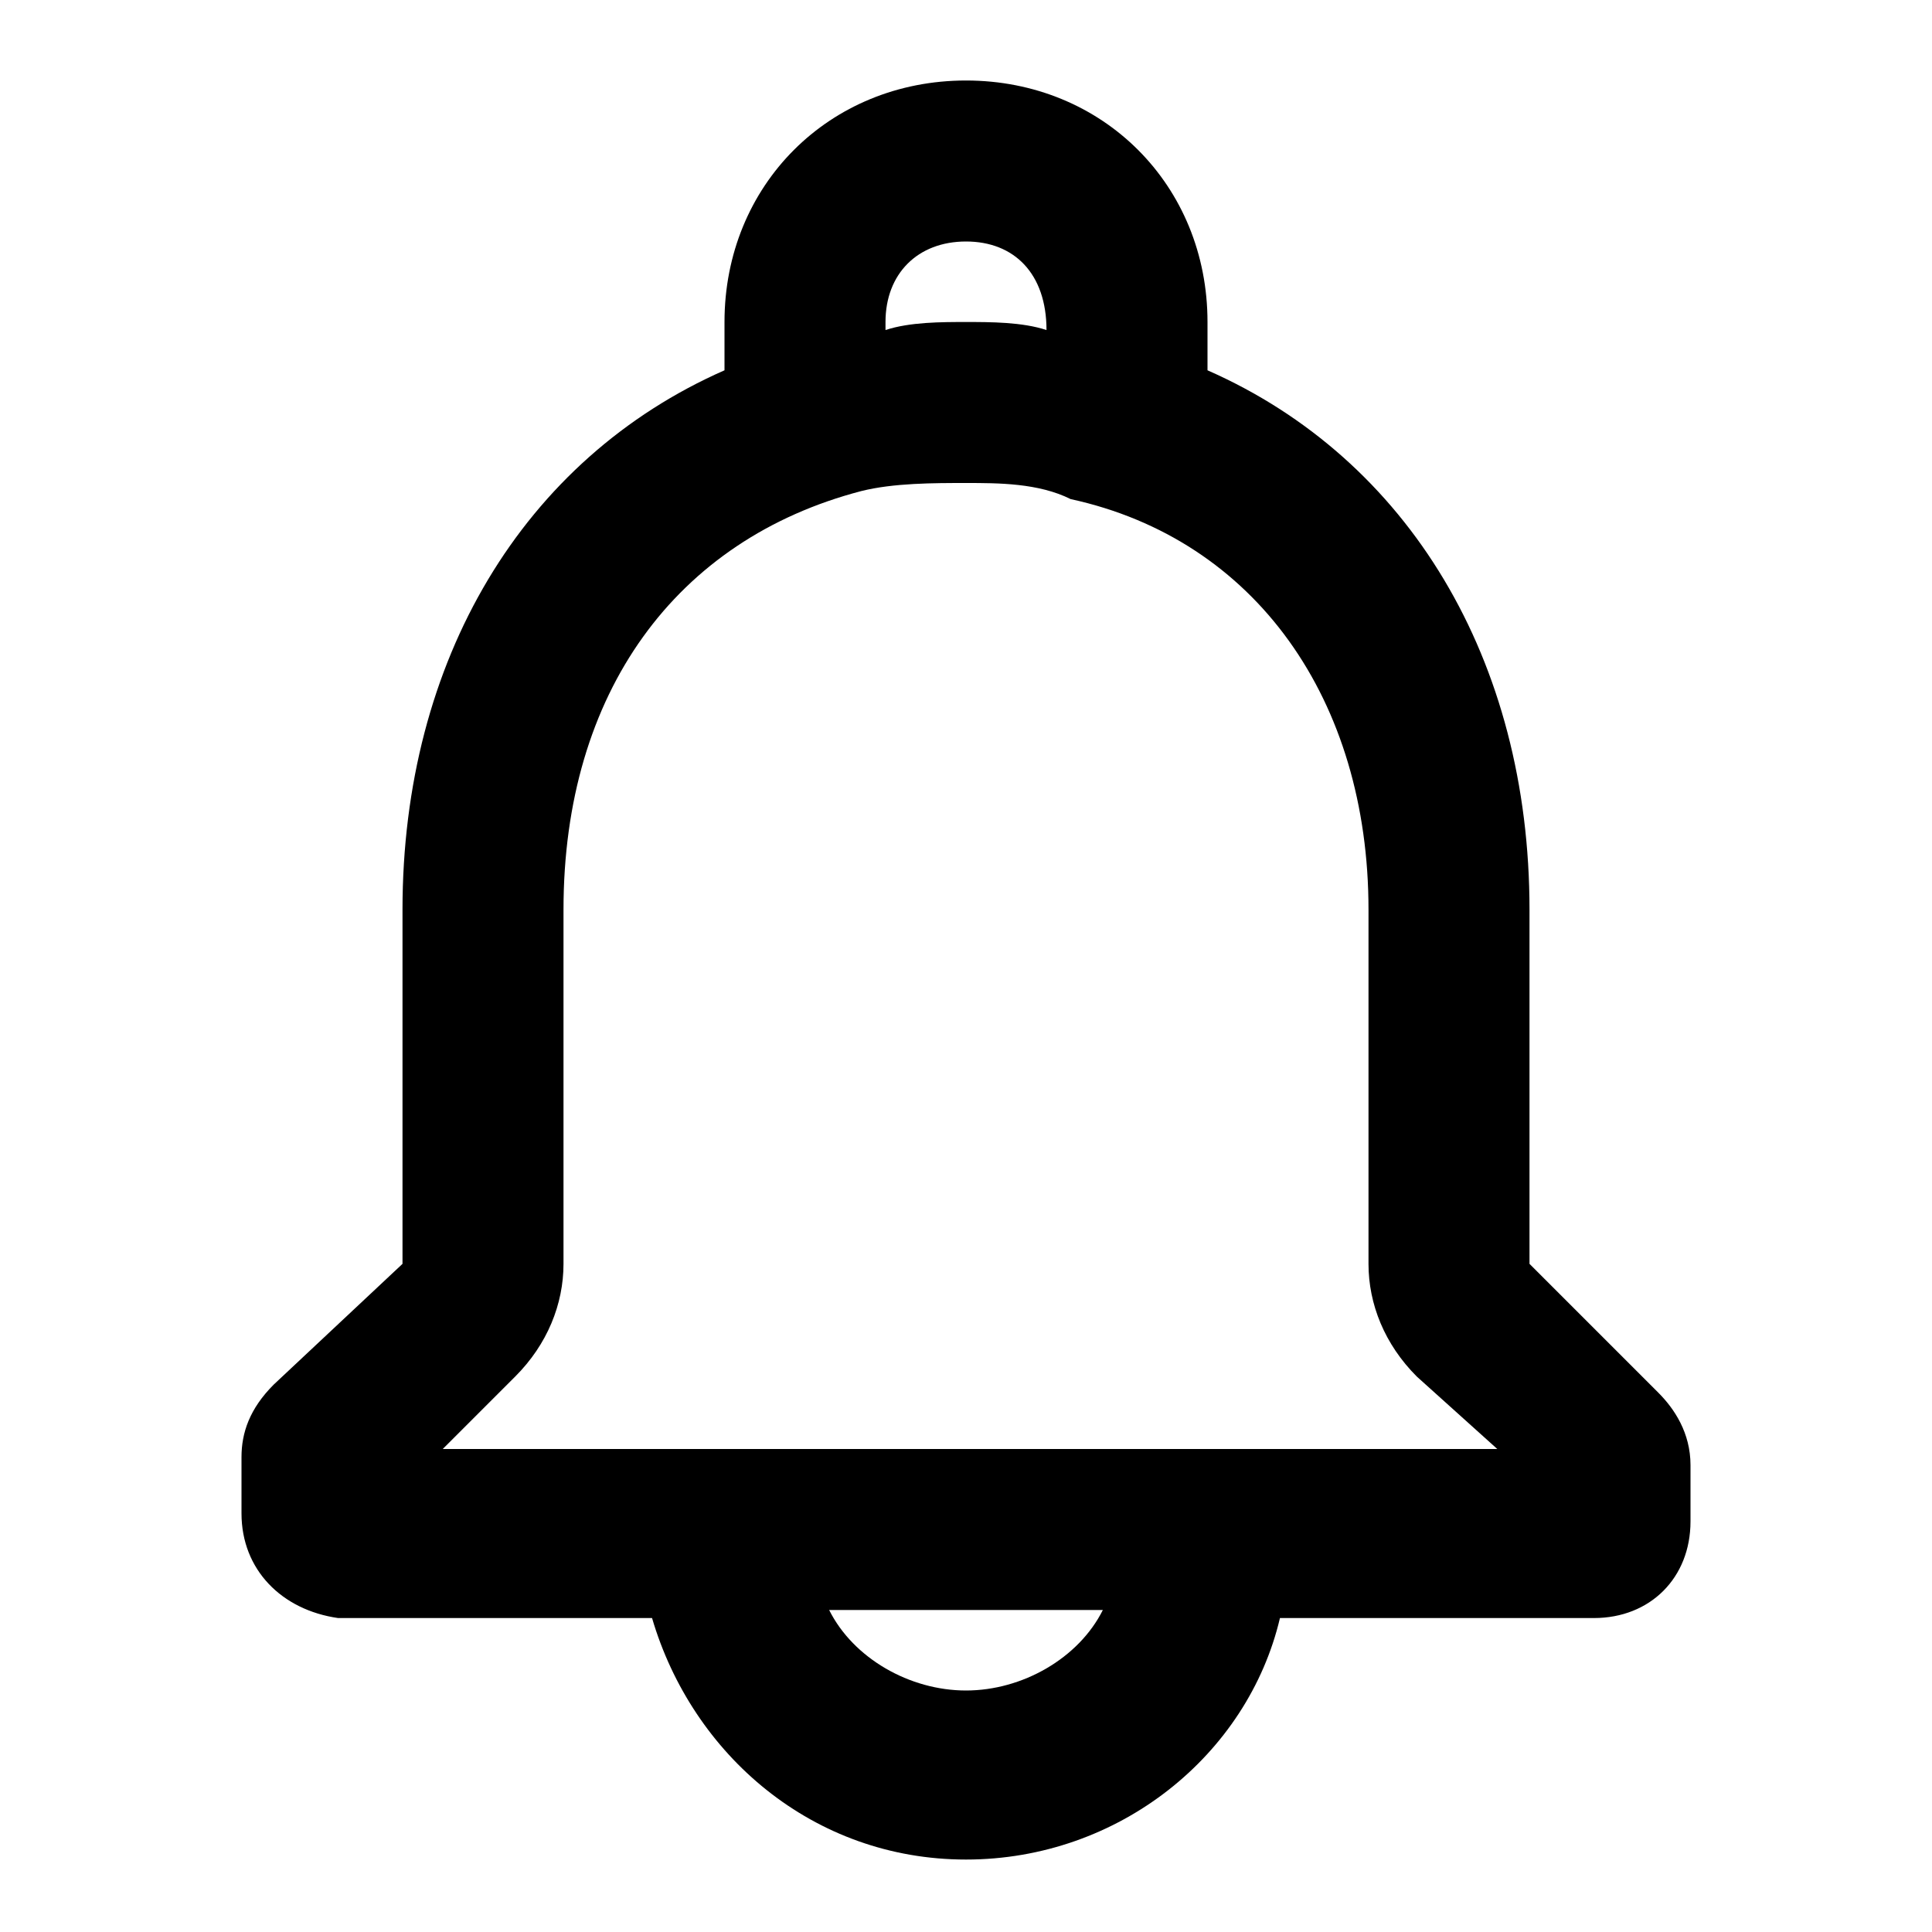
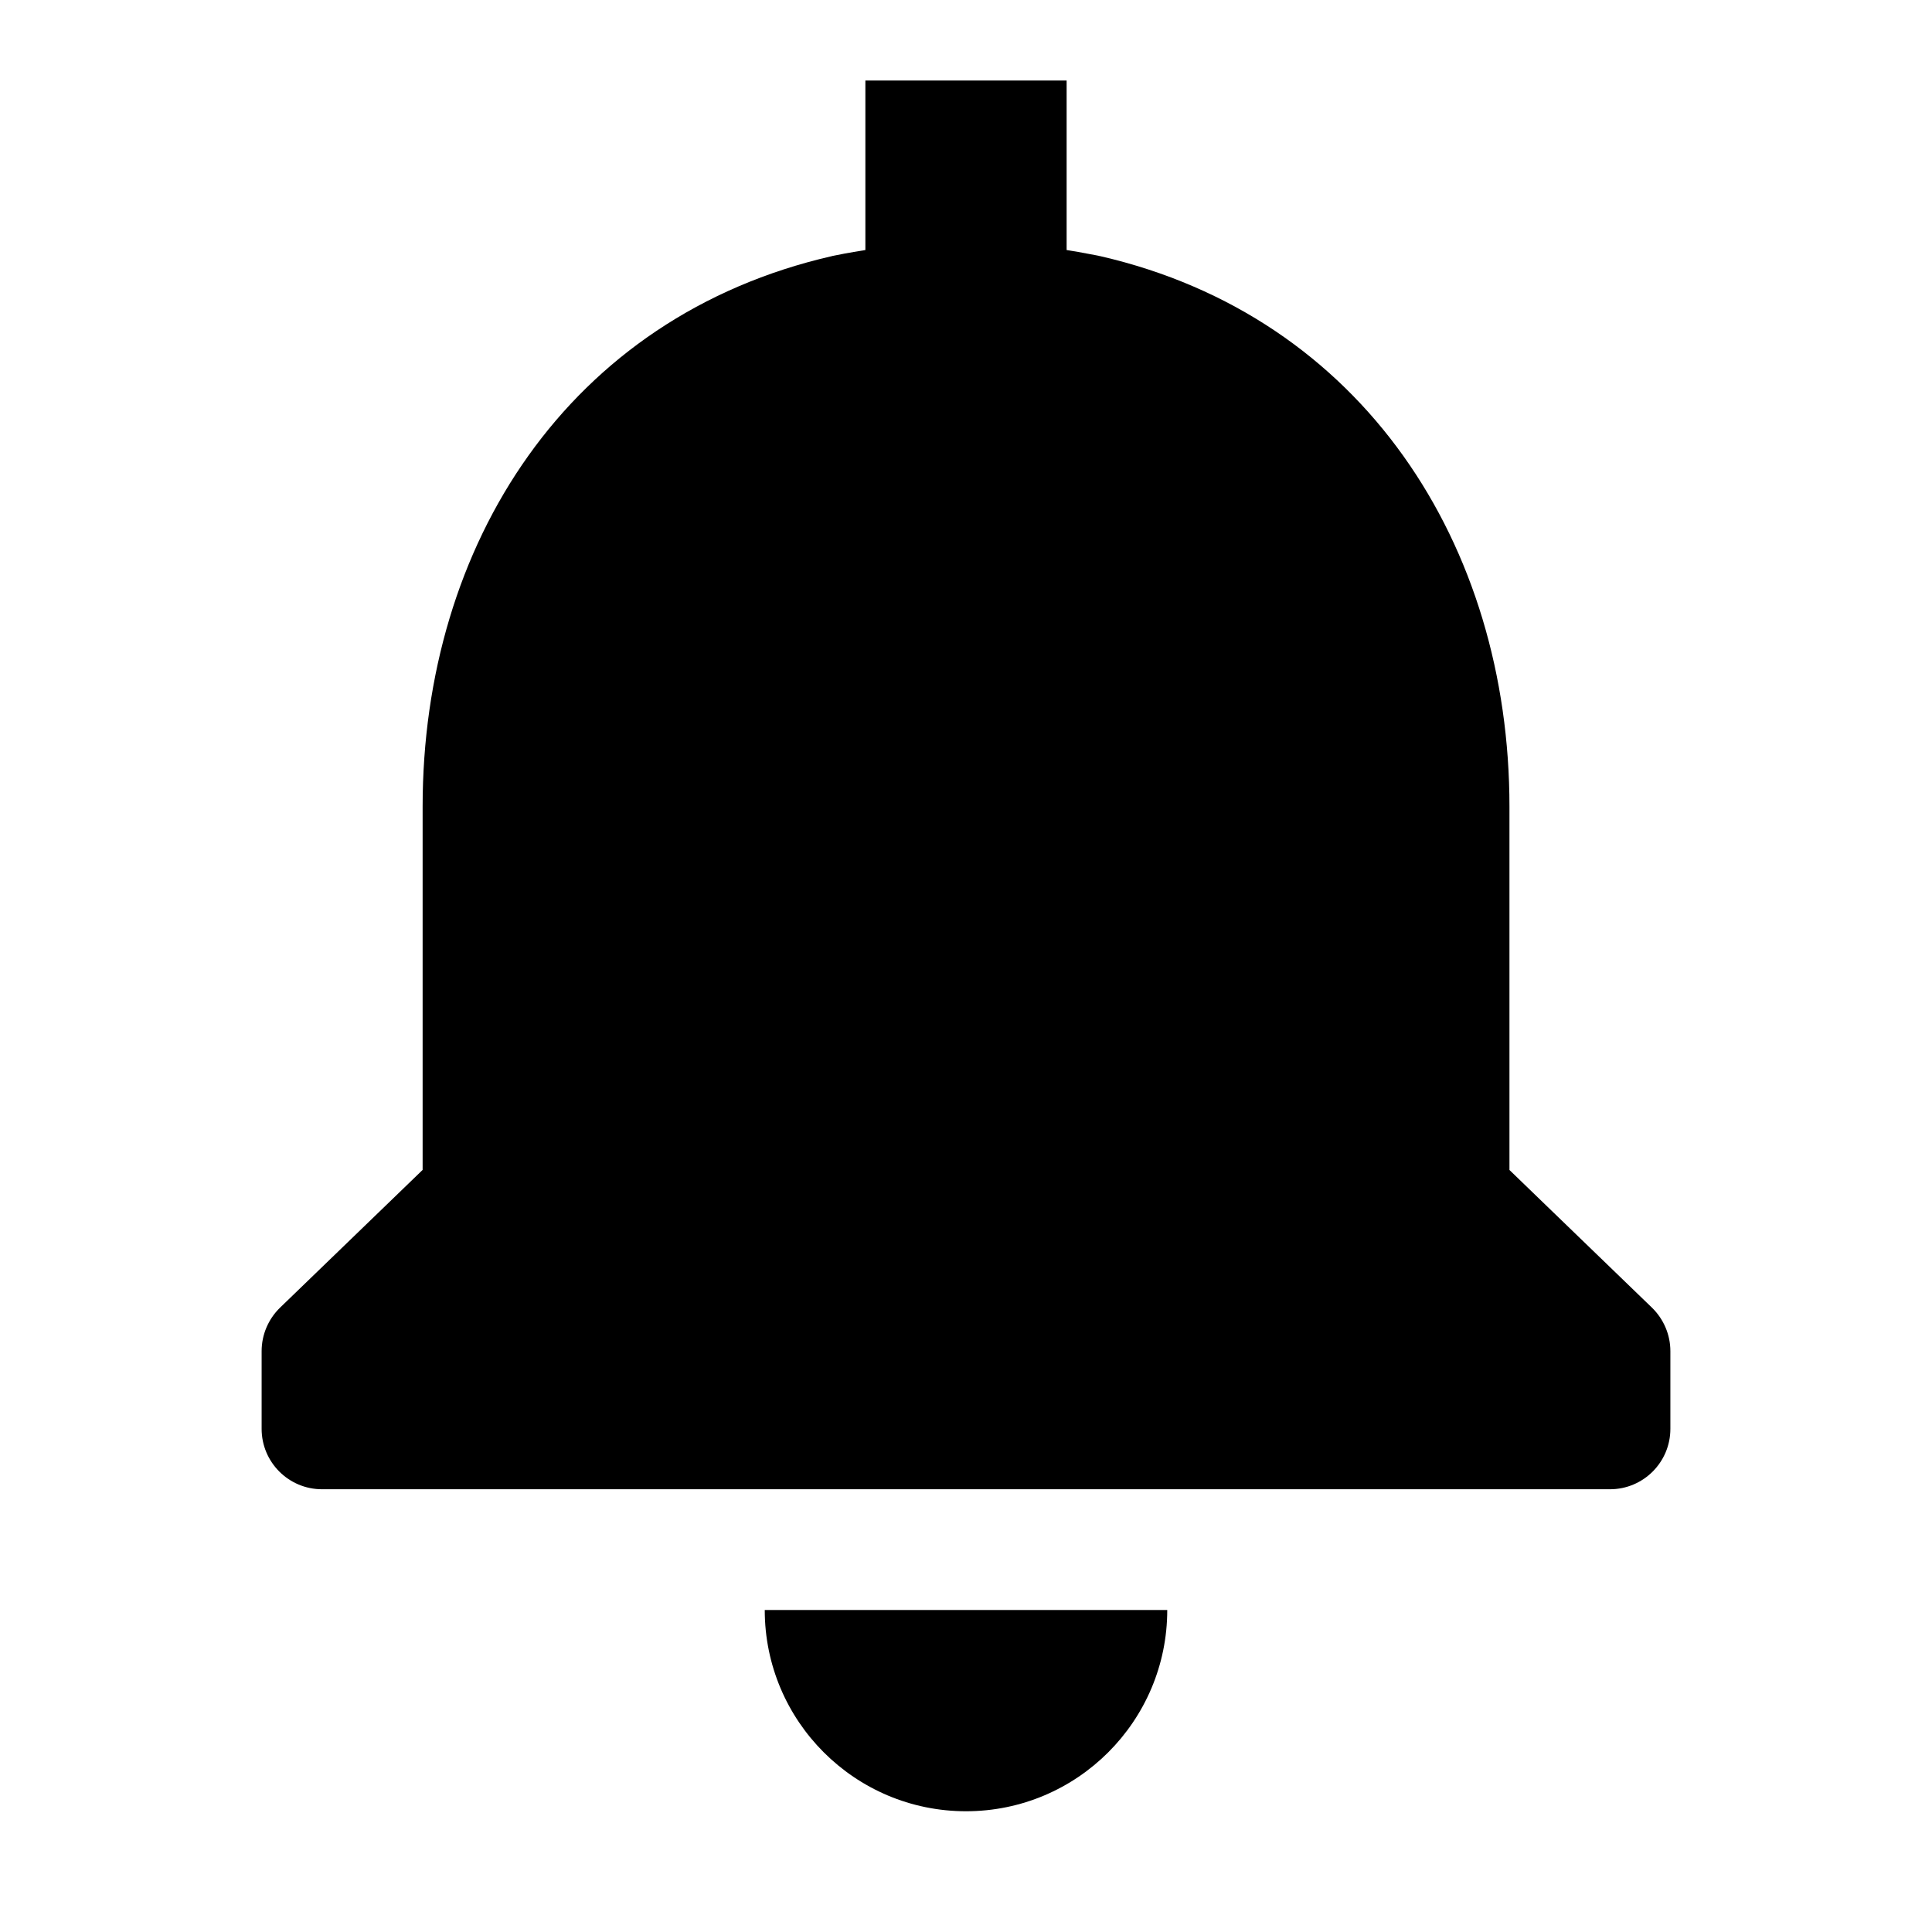
- <svg xmlns="http://www.w3.org/2000/svg" version="1.1" x="0px" y="0px" viewBox="0 0 24 24" style="enable-background:new 0 0 24 24;" xml:space="preserve">
-   <path d="M13,4.1L13,4.1C13,3.4,12.6,3,12,3s-1,0.4-1,1v0.1C11.3,4,11.7,4,12,4C12.3,4,12.7,4,13,4.1z M9,4.6V4     c0-1.7,1.3-3,3-3s3,1.3,3,3v0.6c2.5,1.1,4,3.6,4,6.7v4.4l1.6,1.6c0.2,0.2,0.4,0.5,0.4,0.9v0.7c0,0.7-0.5,1.2-1.2,1.2h-3.9     c-0.4,1.7-2,3-3.9,3s-3.4-1.3-3.9-3H4.2C3.5,20,3,19.5,3,18.8v-0.7c0-0.3,0.1-0.6,0.4-0.9L5,15.7v-4.4C5,8.2,6.5,5.7,9,4.6z         M10.3,20c0.3,0.6,1,1,1.7,1s1.4-0.4,1.7-1H10.3z M17.6,17.1c-0.4-0.4-0.6-0.9-0.6-1.4v-4.4c0-2.6-1.4-4.6-3.7-5.1     C12.9,6,12.4,6,12,6s-0.9,0-1.3,0.1C8.4,6.7,7,8.6,7,11.3v4.4c0,0.5-0.2,1-0.6,1.4L5.5,18h13.1L17.6,17.1z" />
+ <svg xmlns="http://www.w3.org/2000/svg" width="24" height="24" viewBox="0 0 24 24">
+   <path d="M13.25 3.106V1h-2.5v2.106c-.103.016-.191.032-.258.044l-.107.021-.03.006-.01.002h-.003l-.001.001-.008.002c-3.274.75-5.083 3.581-5.083 6.838v4.513l-1.771 1.711c-.146.142-.229.337-.229.54v.966c0 .414.336.75.75.75h16c.414 0 .75-.336.75-.75v-.966c0-.203-.083-.398-.229-.54l-1.77-1.71V10.02c0-3.248-1.82-6.088-5.083-6.838l-.01-.002h-.003l-.01-.003-.03-.006-.107-.02c-.067-.013-.155-.029-.258-.045zM14.5 20c0 1.38-1.12 2.5-2.5 2.5S9.5 21.38 9.5 20h5z" />
</svg>
